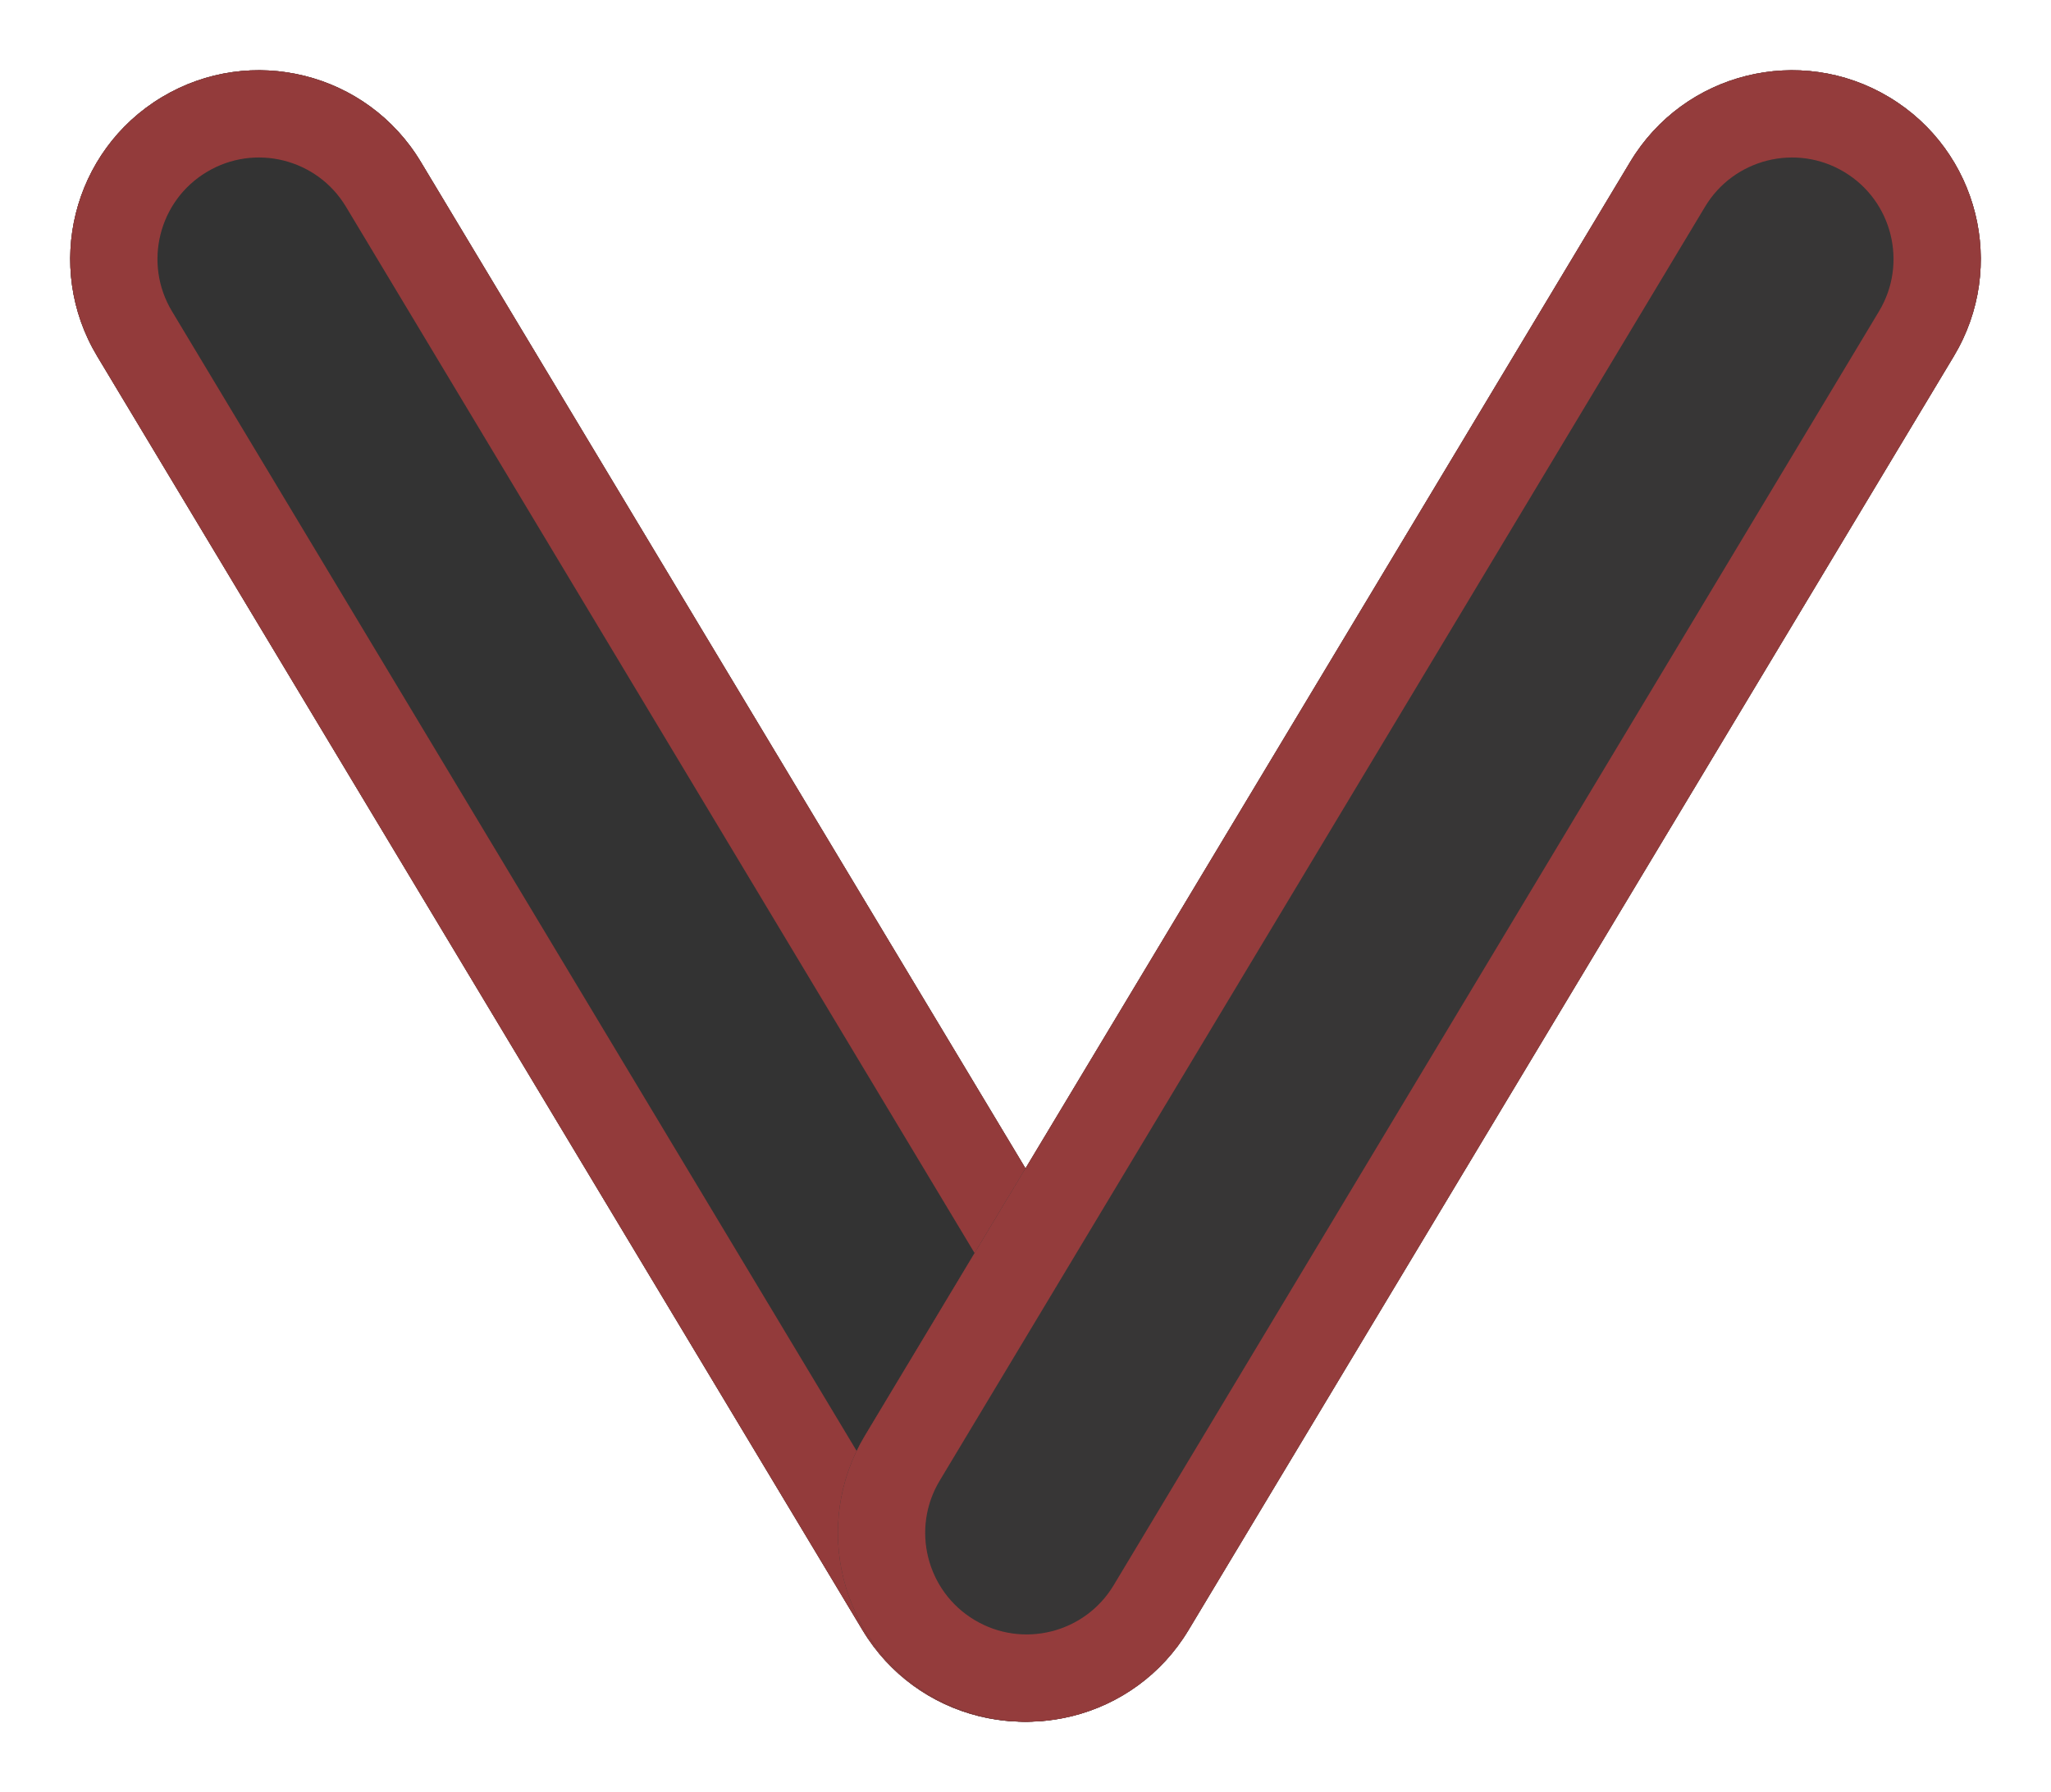
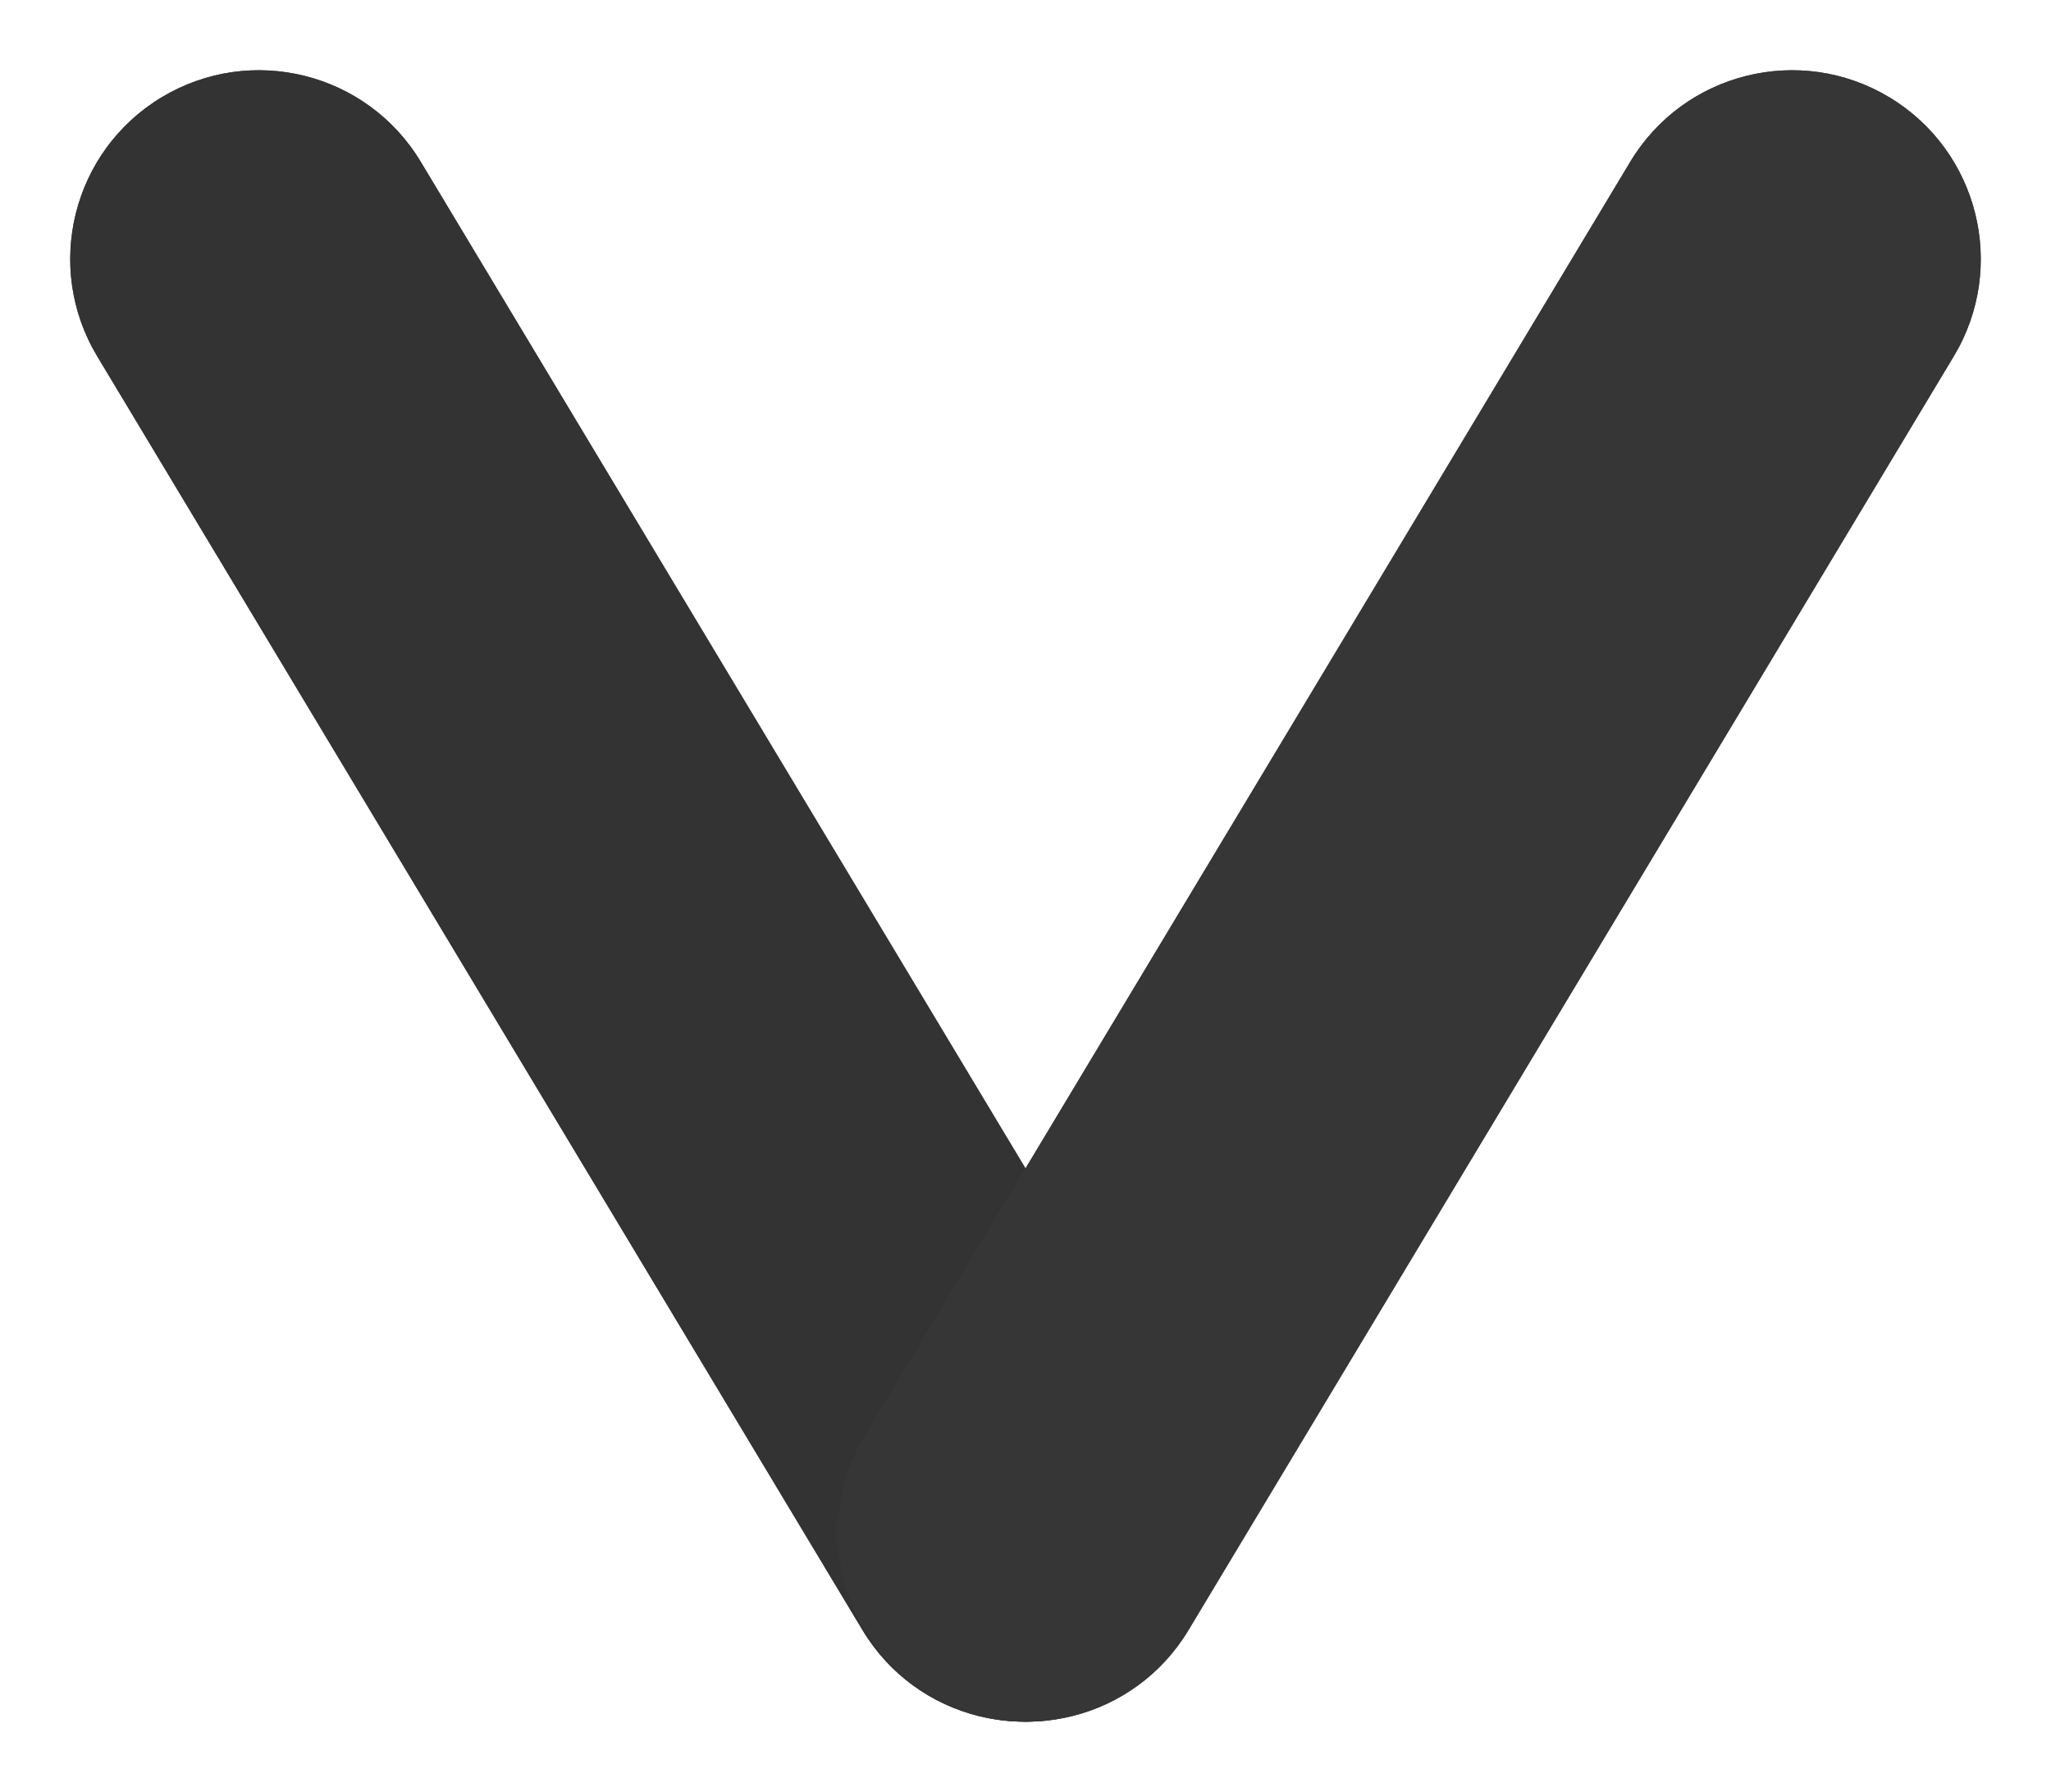
<svg xmlns="http://www.w3.org/2000/svg" width="117.548" height="102.686" viewBox="0 0 117.548 102.686">
  <defs>
    <clipPath id="clip-path">
      <rect width="117.548" height="102.686" fill="none" />
    </clipPath>
  </defs>
  <g id="down" clip-path="url(#clip-path)">
-     <g id="Rectangle_3" data-name="Rectangle 3" transform="translate(0 11.142) rotate(-31)" fill="#333" stroke="rgba(193,64,64,0.68)" stroke-width="3">
-       <rect width="21.633" height="106.798" rx="10.817" stroke="none" />
-       <rect x="1.5" y="1.5" width="18.633" height="103.798" rx="9.317" fill="none" />
-     </g>
-     <g id="Rectangle_6" data-name="Rectangle 6" transform="translate(0 11.142) rotate(-31)" fill="#333" stroke="rgba(193,64,64,0.68)" stroke-width="5">
-       <rect width="21.633" height="106.798" rx="10.817" stroke="none" />
-       <rect x="2.5" y="2.5" width="16.633" height="101.798" rx="8.317" fill="none" />
-     </g>
-     <g id="Rectangle_4" data-name="Rectangle 4" transform="translate(62.543 102.686) rotate(-149)" fill="#373636" stroke="rgba(193,64,64,0.68)" stroke-width="3">
-       <rect width="21.633" height="106.798" rx="10.817" stroke="none" />
-       <rect x="1.5" y="1.5" width="18.633" height="103.798" rx="9.317" fill="none" />
-     </g>
-     <g id="Rectangle_5" data-name="Rectangle 5" transform="translate(62.543 102.686) rotate(-149)" fill="#373636" stroke="rgba(193,64,64,0.68)" stroke-width="5">
-       <rect width="21.633" height="106.798" rx="10.817" stroke="none" />
-       <rect x="2.5" y="2.5" width="16.633" height="101.798" rx="8.317" fill="none" />
-     </g>
+     <rect id="Rectangle_3" data-name="Rectangle 3" width="21.633" height="106.798" rx="10.817" transform="translate(0 11.142) rotate(-31)" fill="#333" />
+     <rect id="Rectangle_6" data-name="Rectangle 6" width="21.633" height="106.798" rx="10.817" transform="translate(0 11.142) rotate(-31)" fill="#333" />
+     <rect id="Rectangle_4" data-name="Rectangle 4" width="21.633" height="106.798" rx="10.817" transform="translate(62.543 102.686) rotate(-149)" fill="#373636" />
+     <rect id="Rectangle_5" data-name="Rectangle 5" width="21.633" height="106.798" rx="10.817" transform="translate(62.543 102.686) rotate(-149)" fill="#373636" />
  </g>
</svg>
